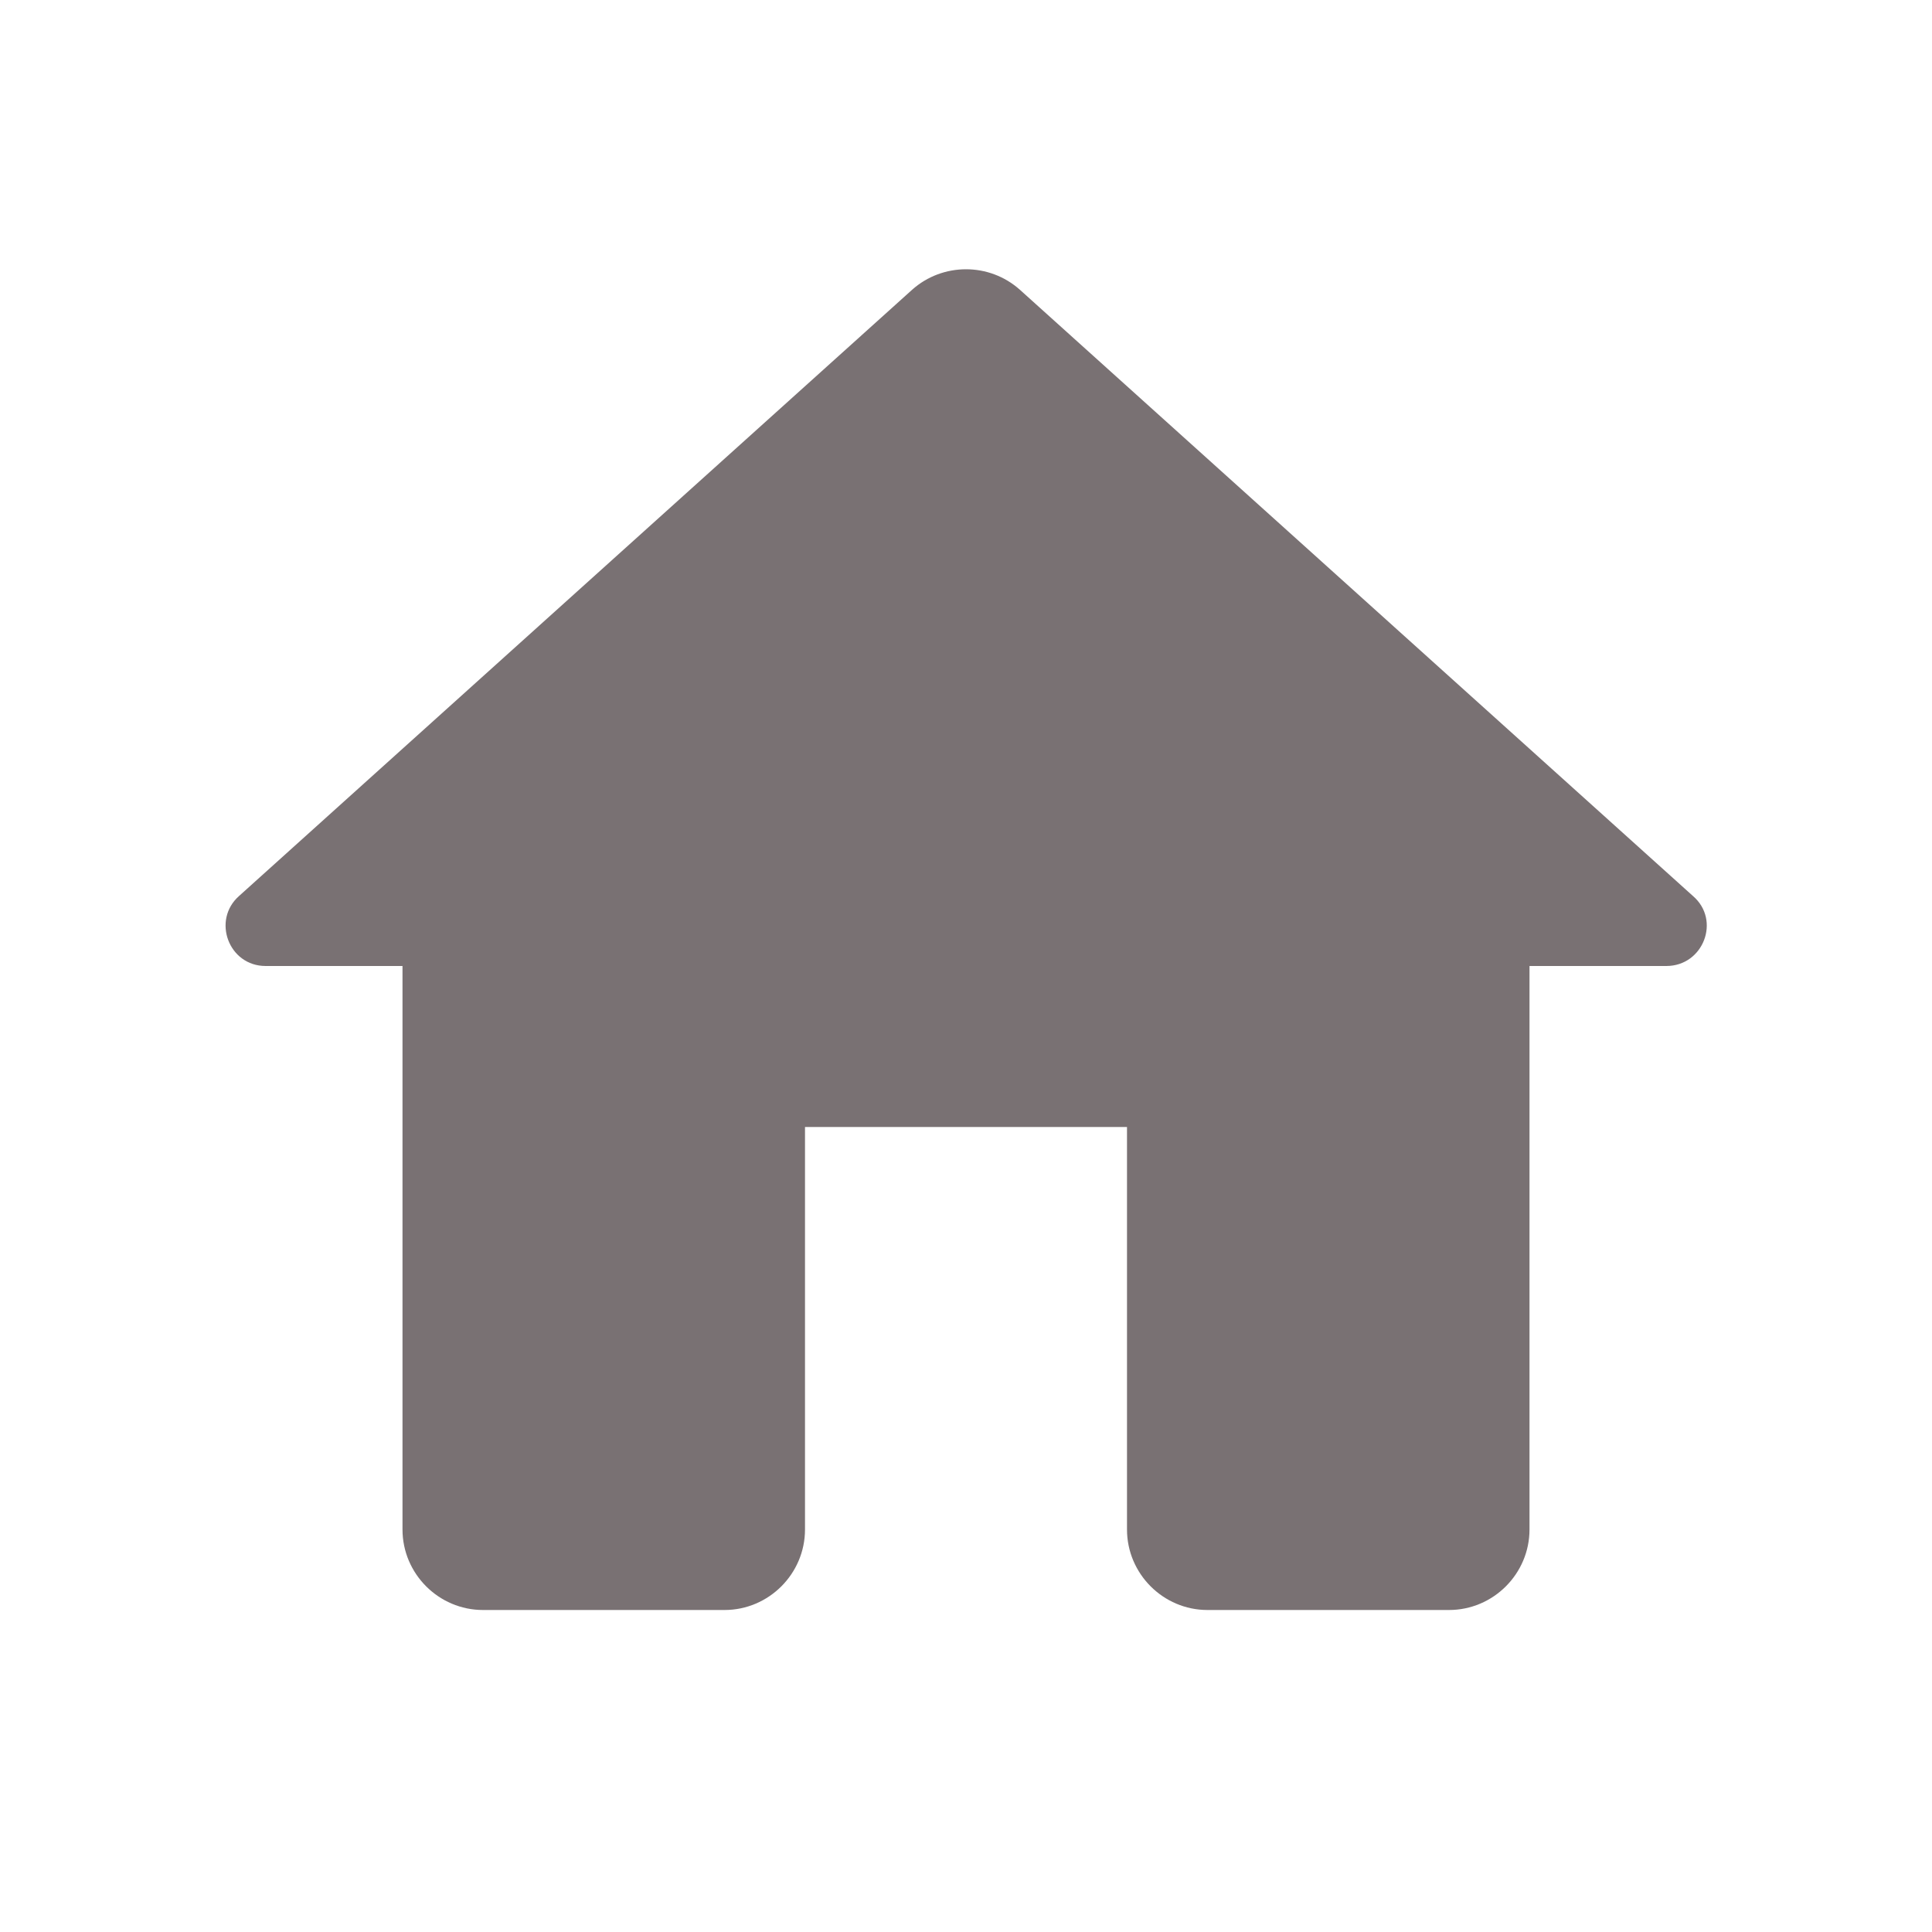
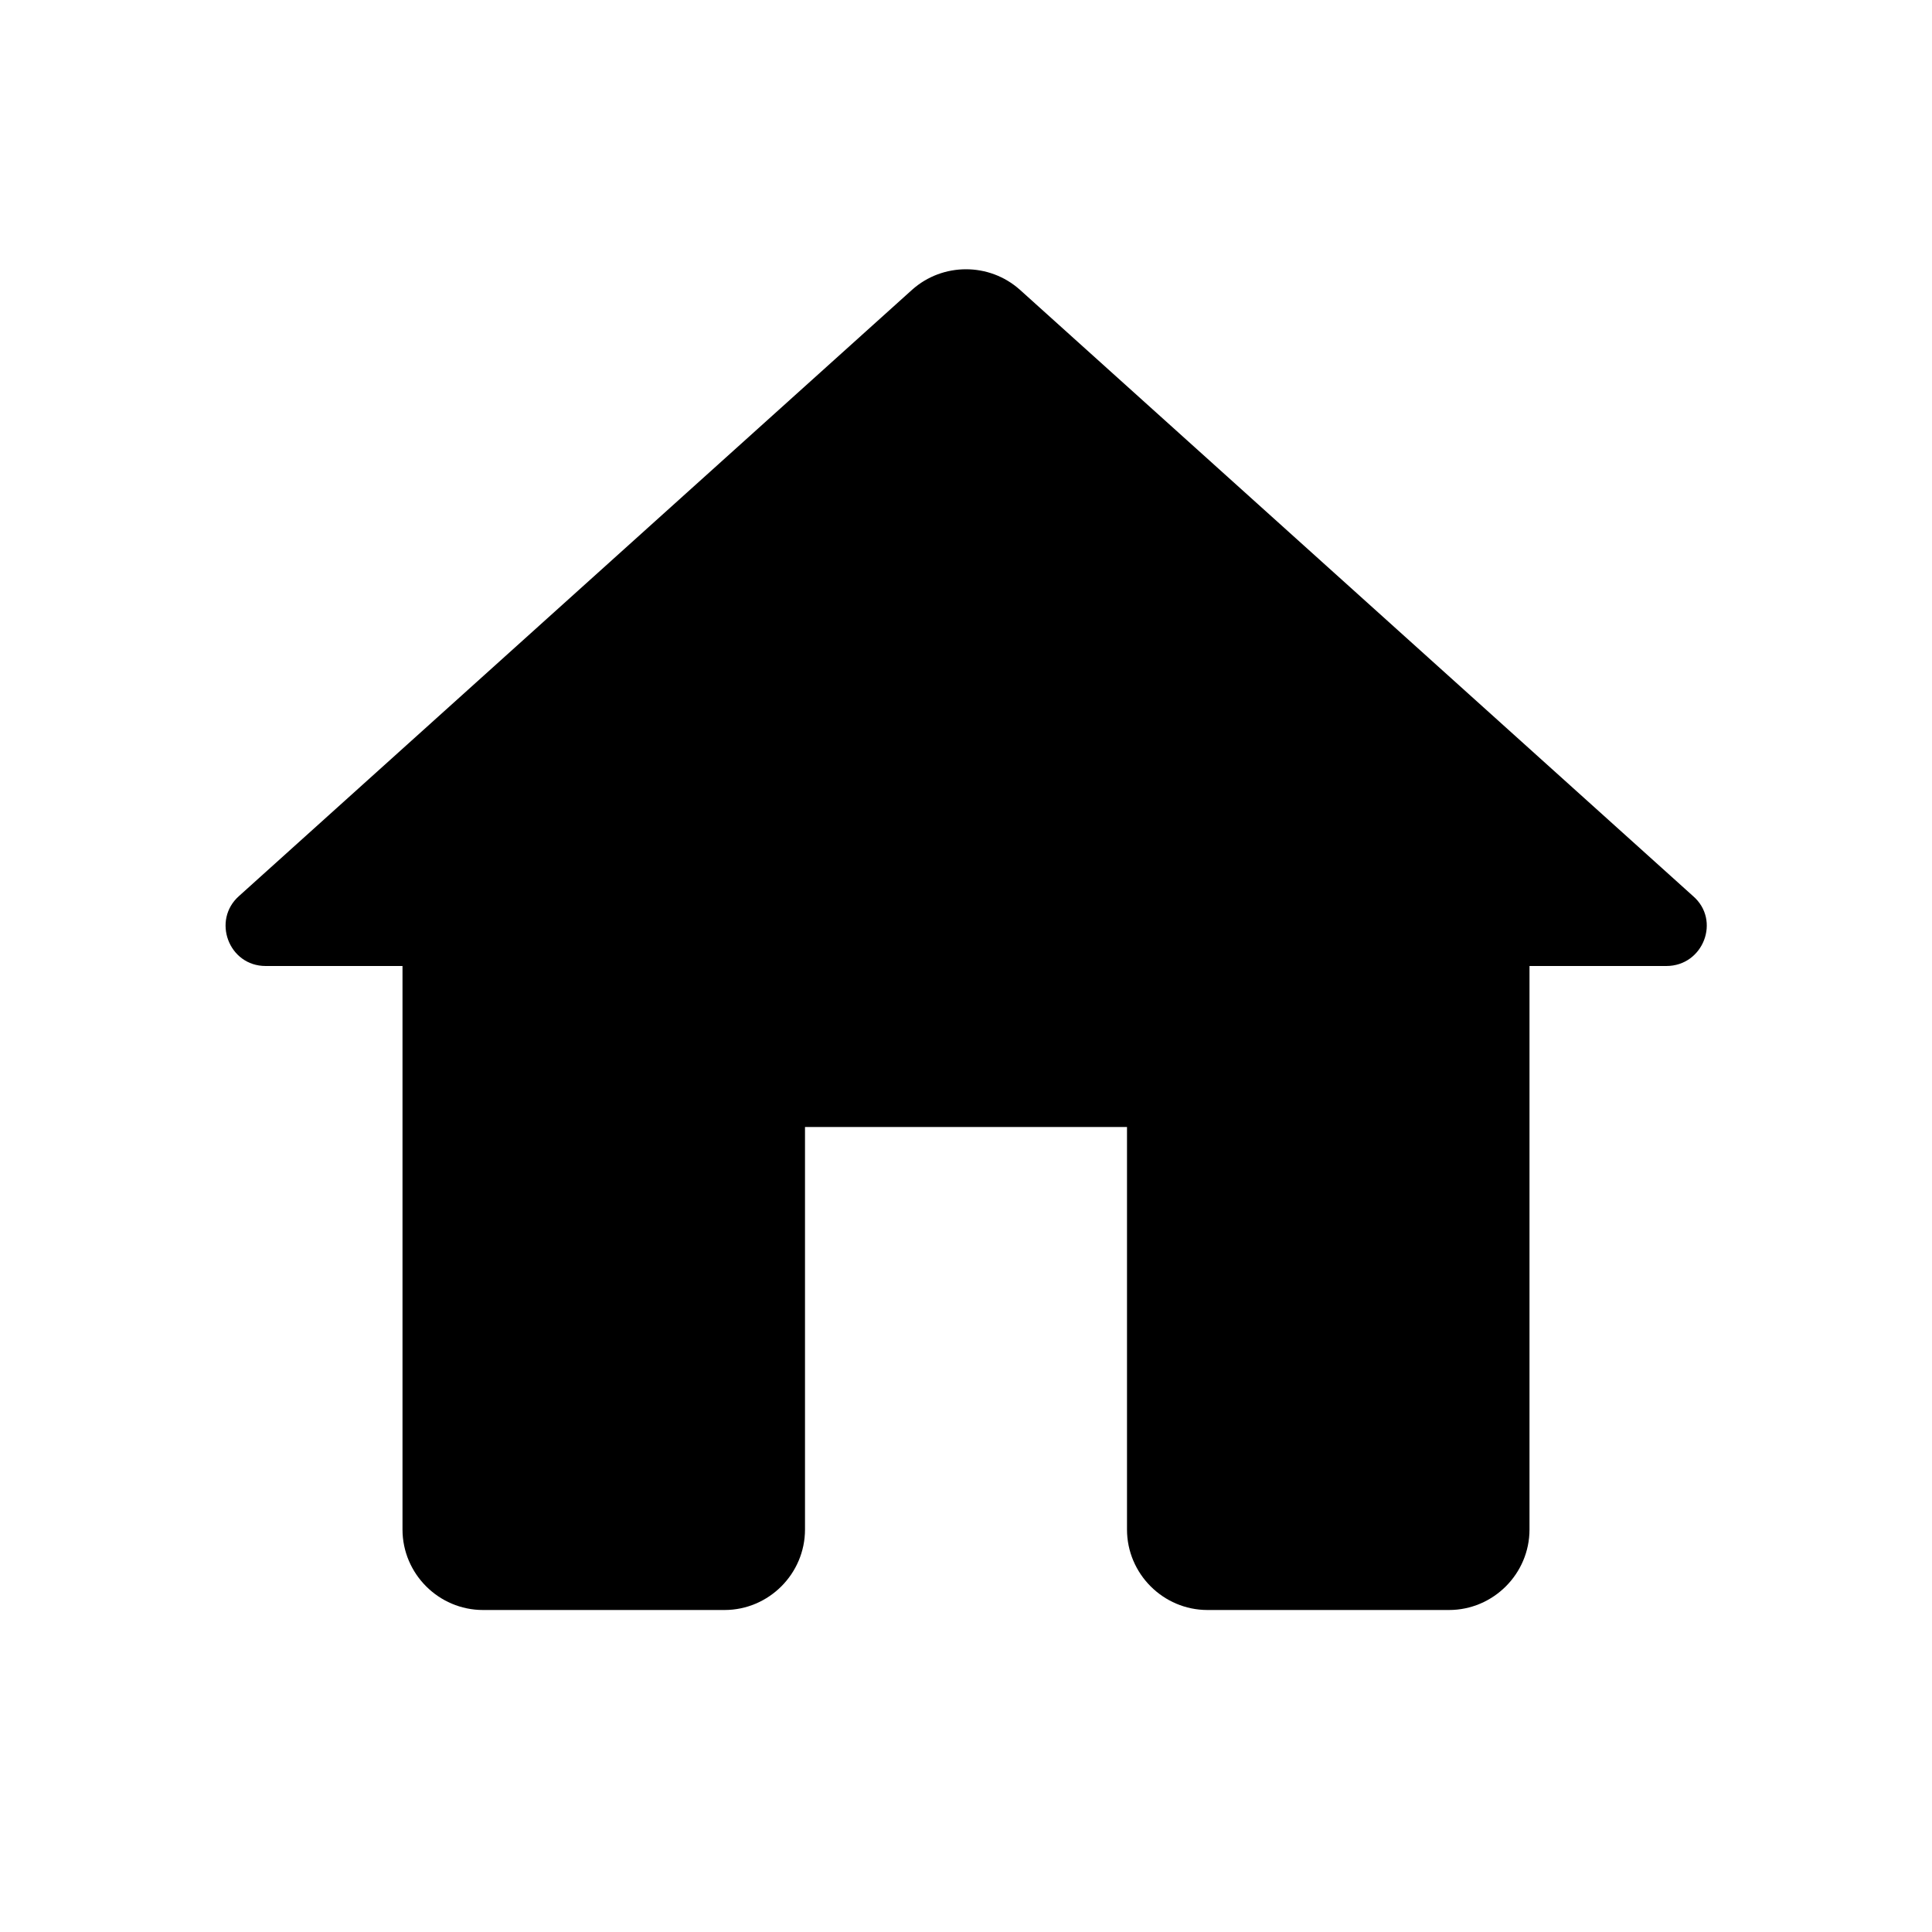
- <svg xmlns="http://www.w3.org/2000/svg" width="24" height="24" viewBox="0 0 24 24" fill="currentColor">
+ <svg xmlns="http://www.w3.org/2000/svg" width="24" height="24" viewBox="0 0 24 24">
  <g clip-path="url(#clip0_1024_8591)">
-     <path d="M10 19V14H14V19C14 19.55 14.45 20 15 20H18C18.55 20 19 19.55 19 19V12H20.7C21.16 12 21.38 11.43 21.03 11.13L12.67 3.6C12.29 3.26 11.71 3.26 11.33 3.6L2.97 11.13C2.63 11.43 2.84 12 3.3 12H5V19C5 19.55 5.45 20 6 20H9C9.55 20 10 19.55 10 19Z" fill="#797173" />
+     <path d="M10 19V14H14V19C14 19.55 14.45 20 15 20H18C18.55 20 19 19.55 19 19V12H20.7C21.16 12 21.38 11.43 21.03 11.13L12.67 3.6C12.29 3.26 11.71 3.26 11.33 3.6L2.97 11.13C2.63 11.43 2.84 12 3.3 12H5V19C5 19.55 5.45 20 6 20H9C9.55 20 10 19.55 10 19Z" />
  </g>
  <defs>
    <clipPath id="clip0_1024_8591">
      <rect width="24" height="24" />
    </clipPath>
  </defs>
</svg>
